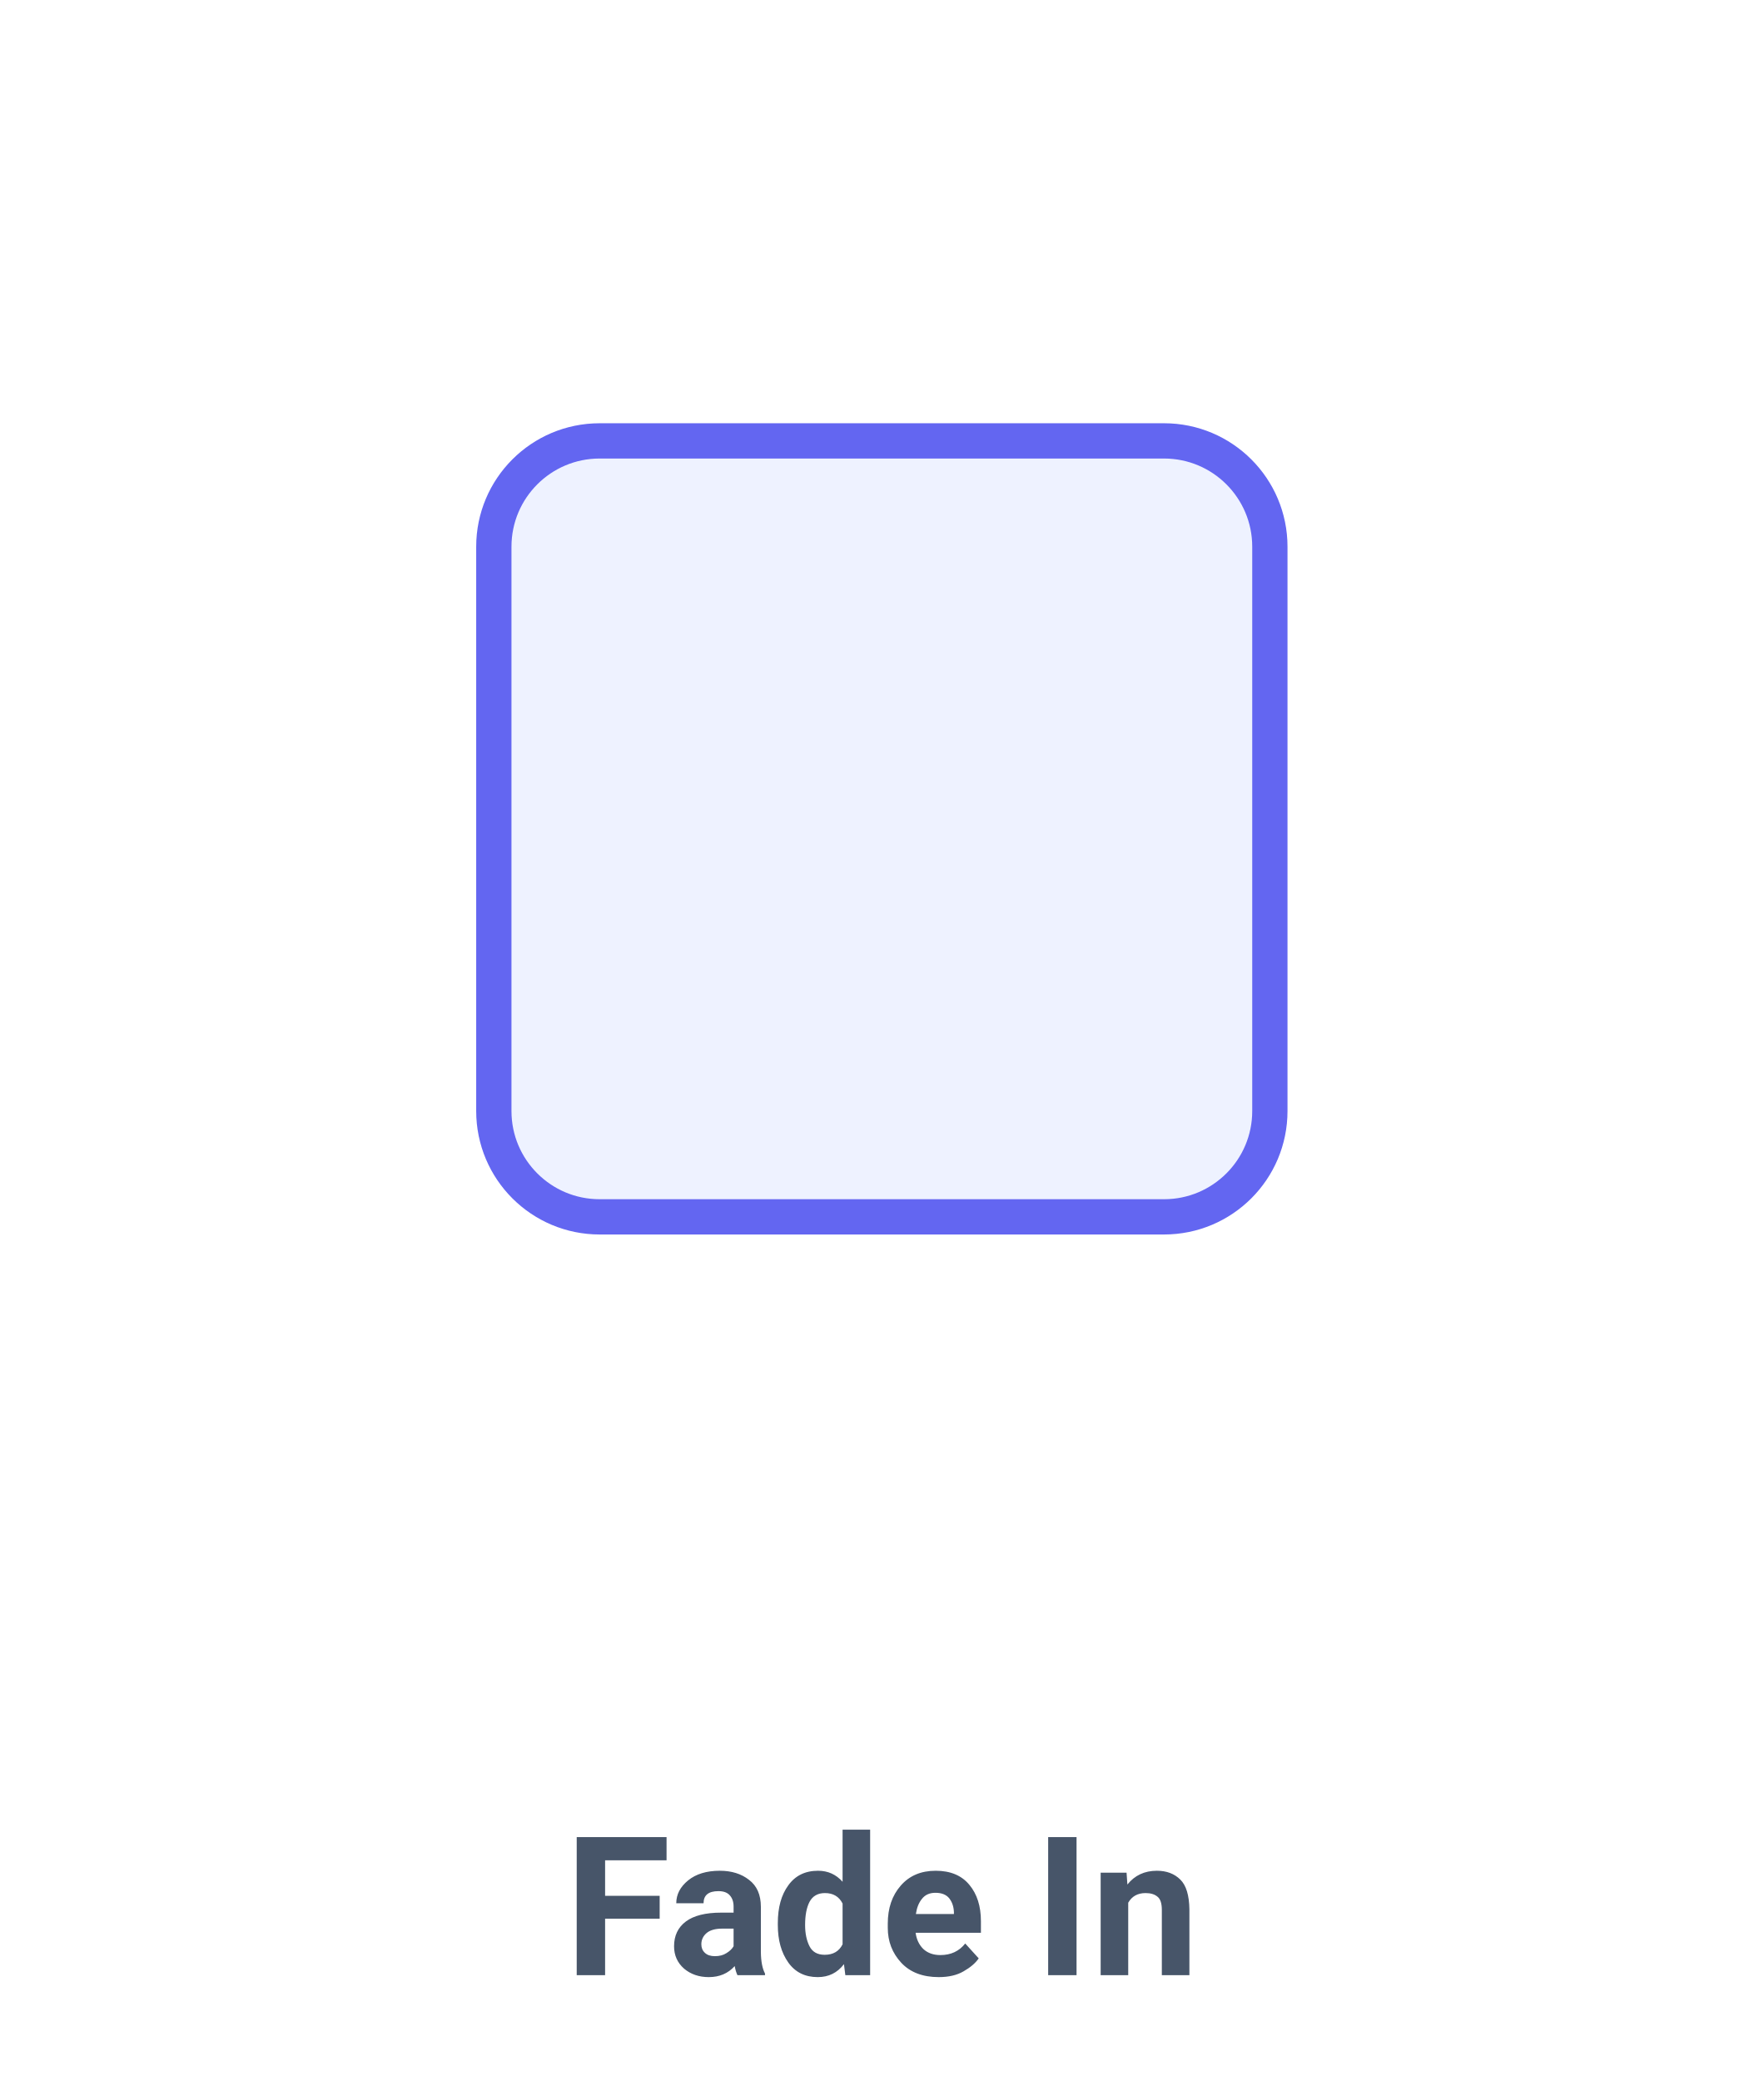
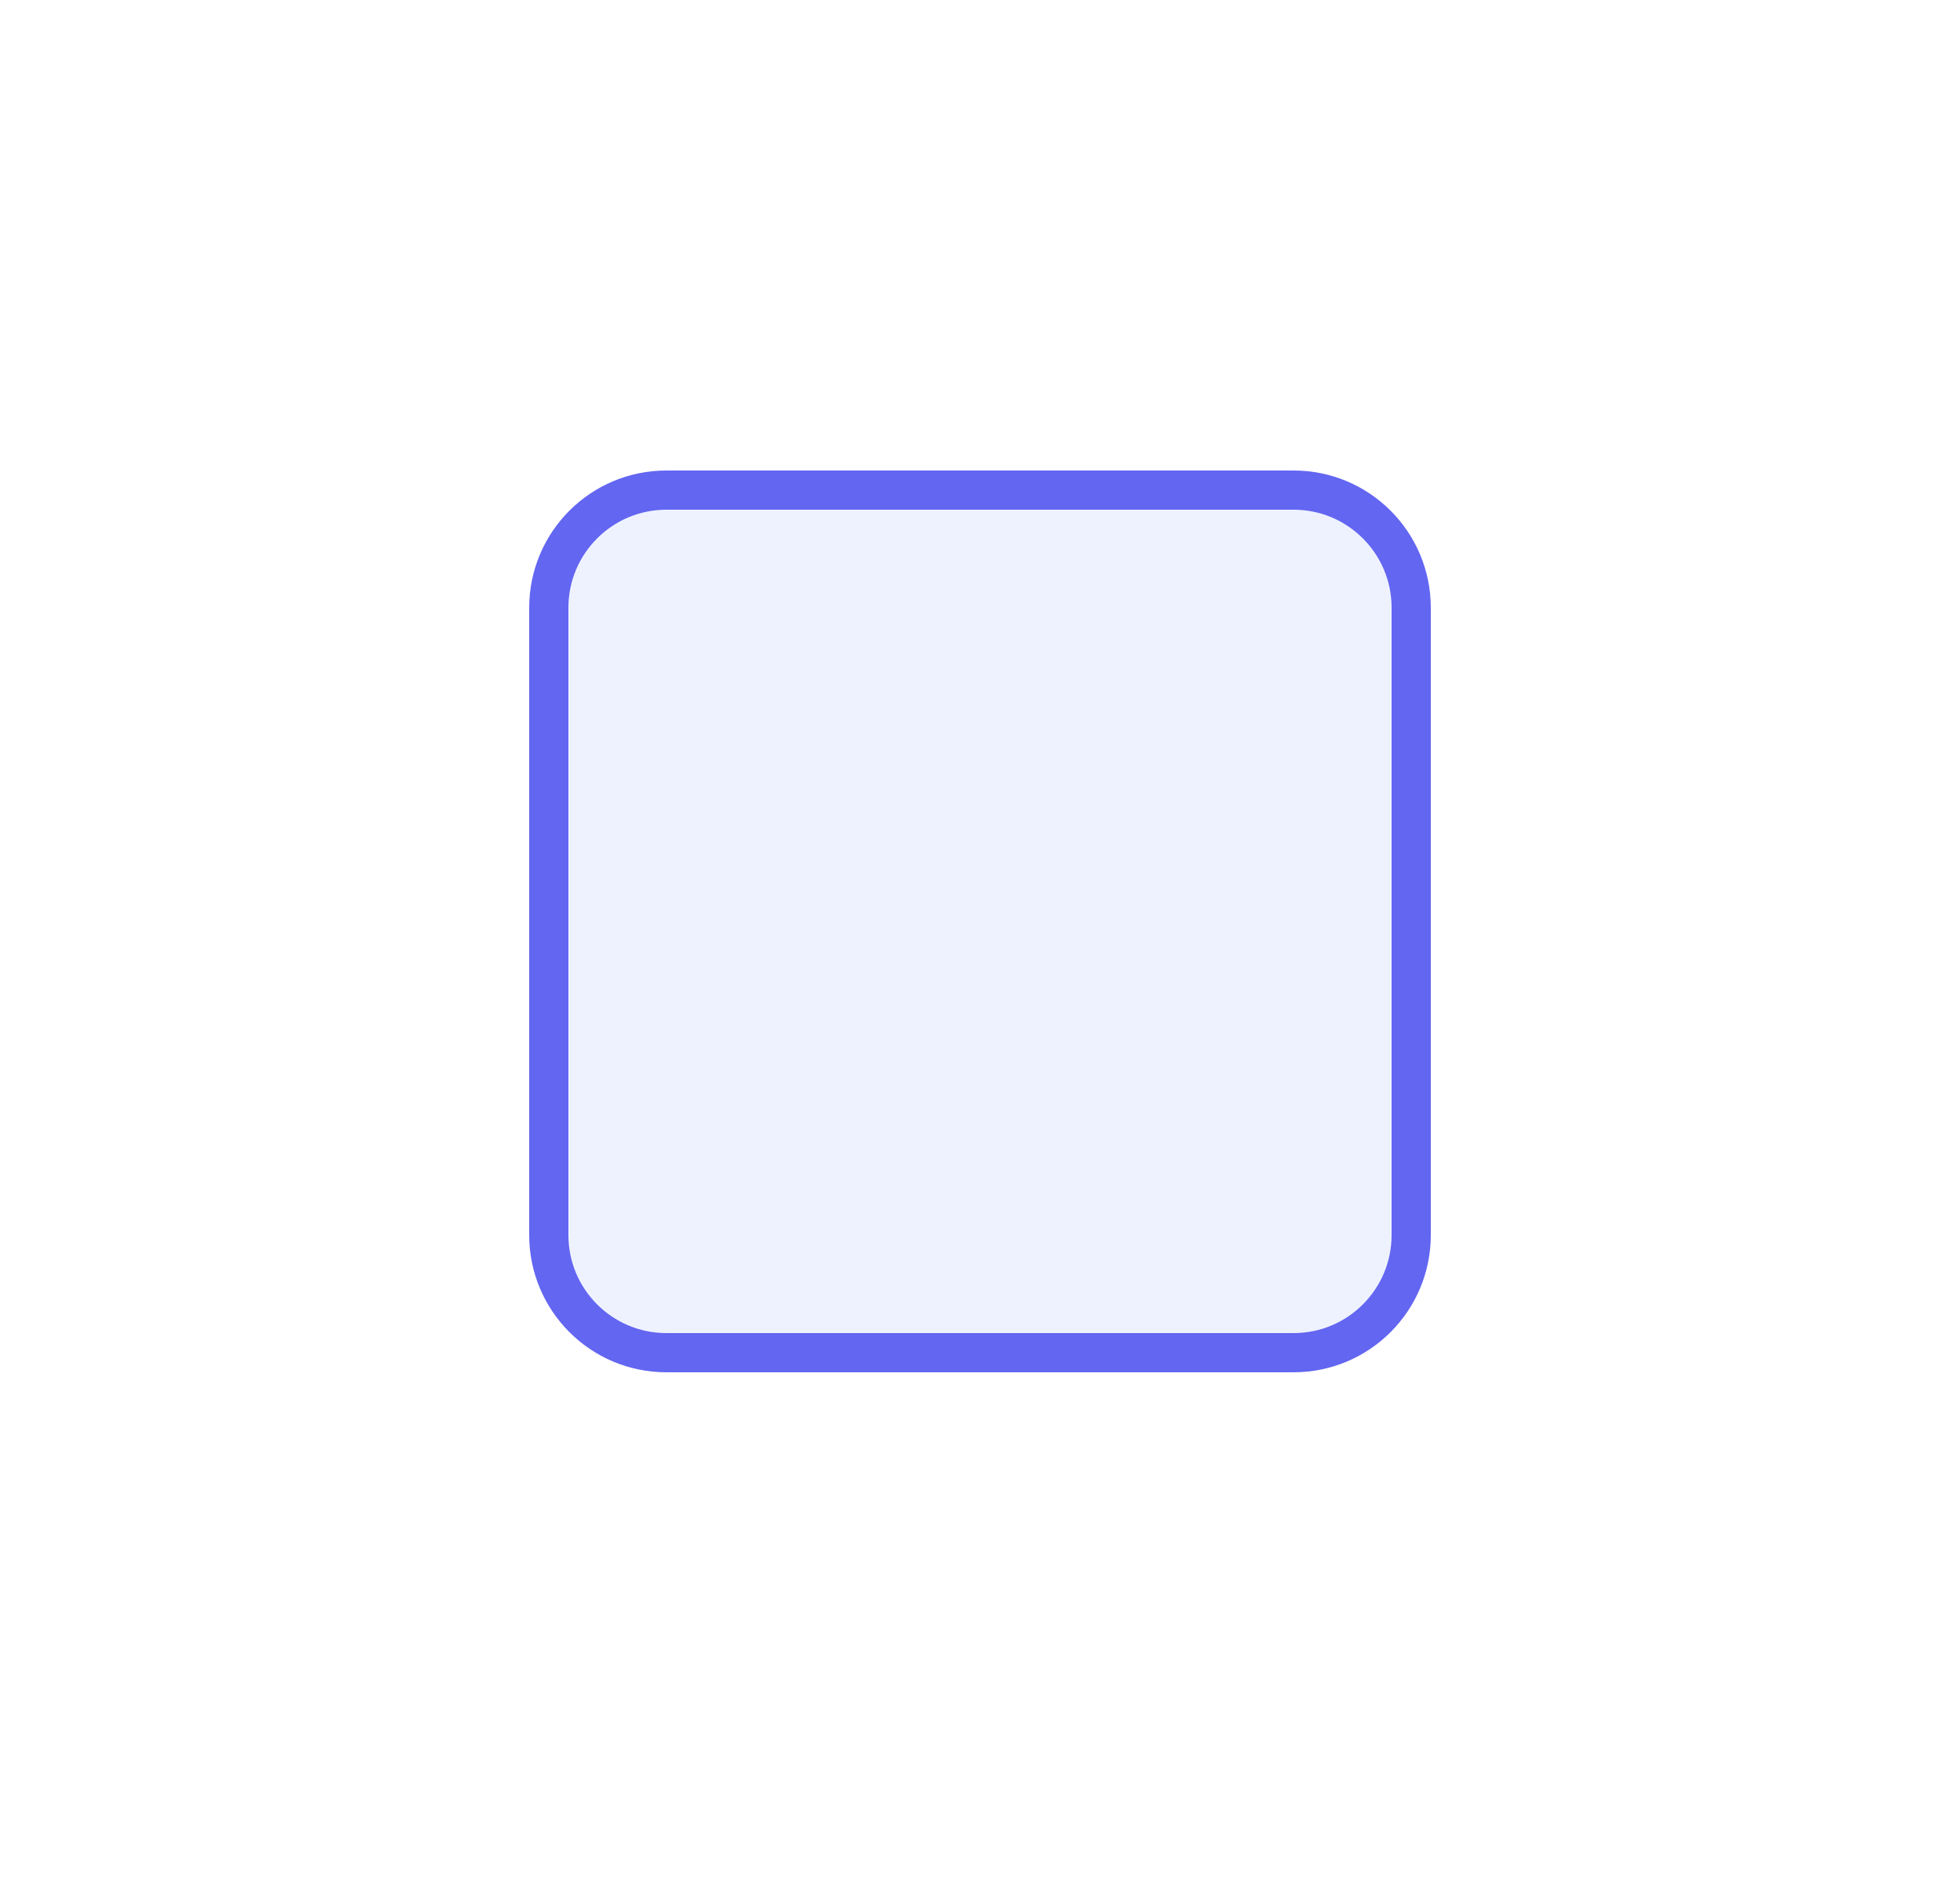
- <svg xmlns="http://www.w3.org/2000/svg" viewBox="0 0 100 118">
+ <svg xmlns="http://www.w3.org/2000/svg" viewBox="0 0 100 96">
  <style>.b{transform-box:fill-box;transform-origin:50% 50%;animation:fx 2.6s cubic-bezier(.22,1,.36,1) infinite}@keyframes fx{0%{opacity:0}45%{transform:none;opacity:1}82%{transform:none;opacity:1}100%{transform:none;opacity:0}}</style>
  <rect class="b" x="28" y="25" width="44" height="44" rx="6" fill="#eef2ff" stroke="#6366f1" stroke-width="2" />
-   <text x="50" y="112" text-anchor="middle" font-family="-apple-system,Segoe UI,Roboto,Arial,sans-serif" font-size="11" font-weight="600" fill="#475569">Fade In</text>
</svg>
